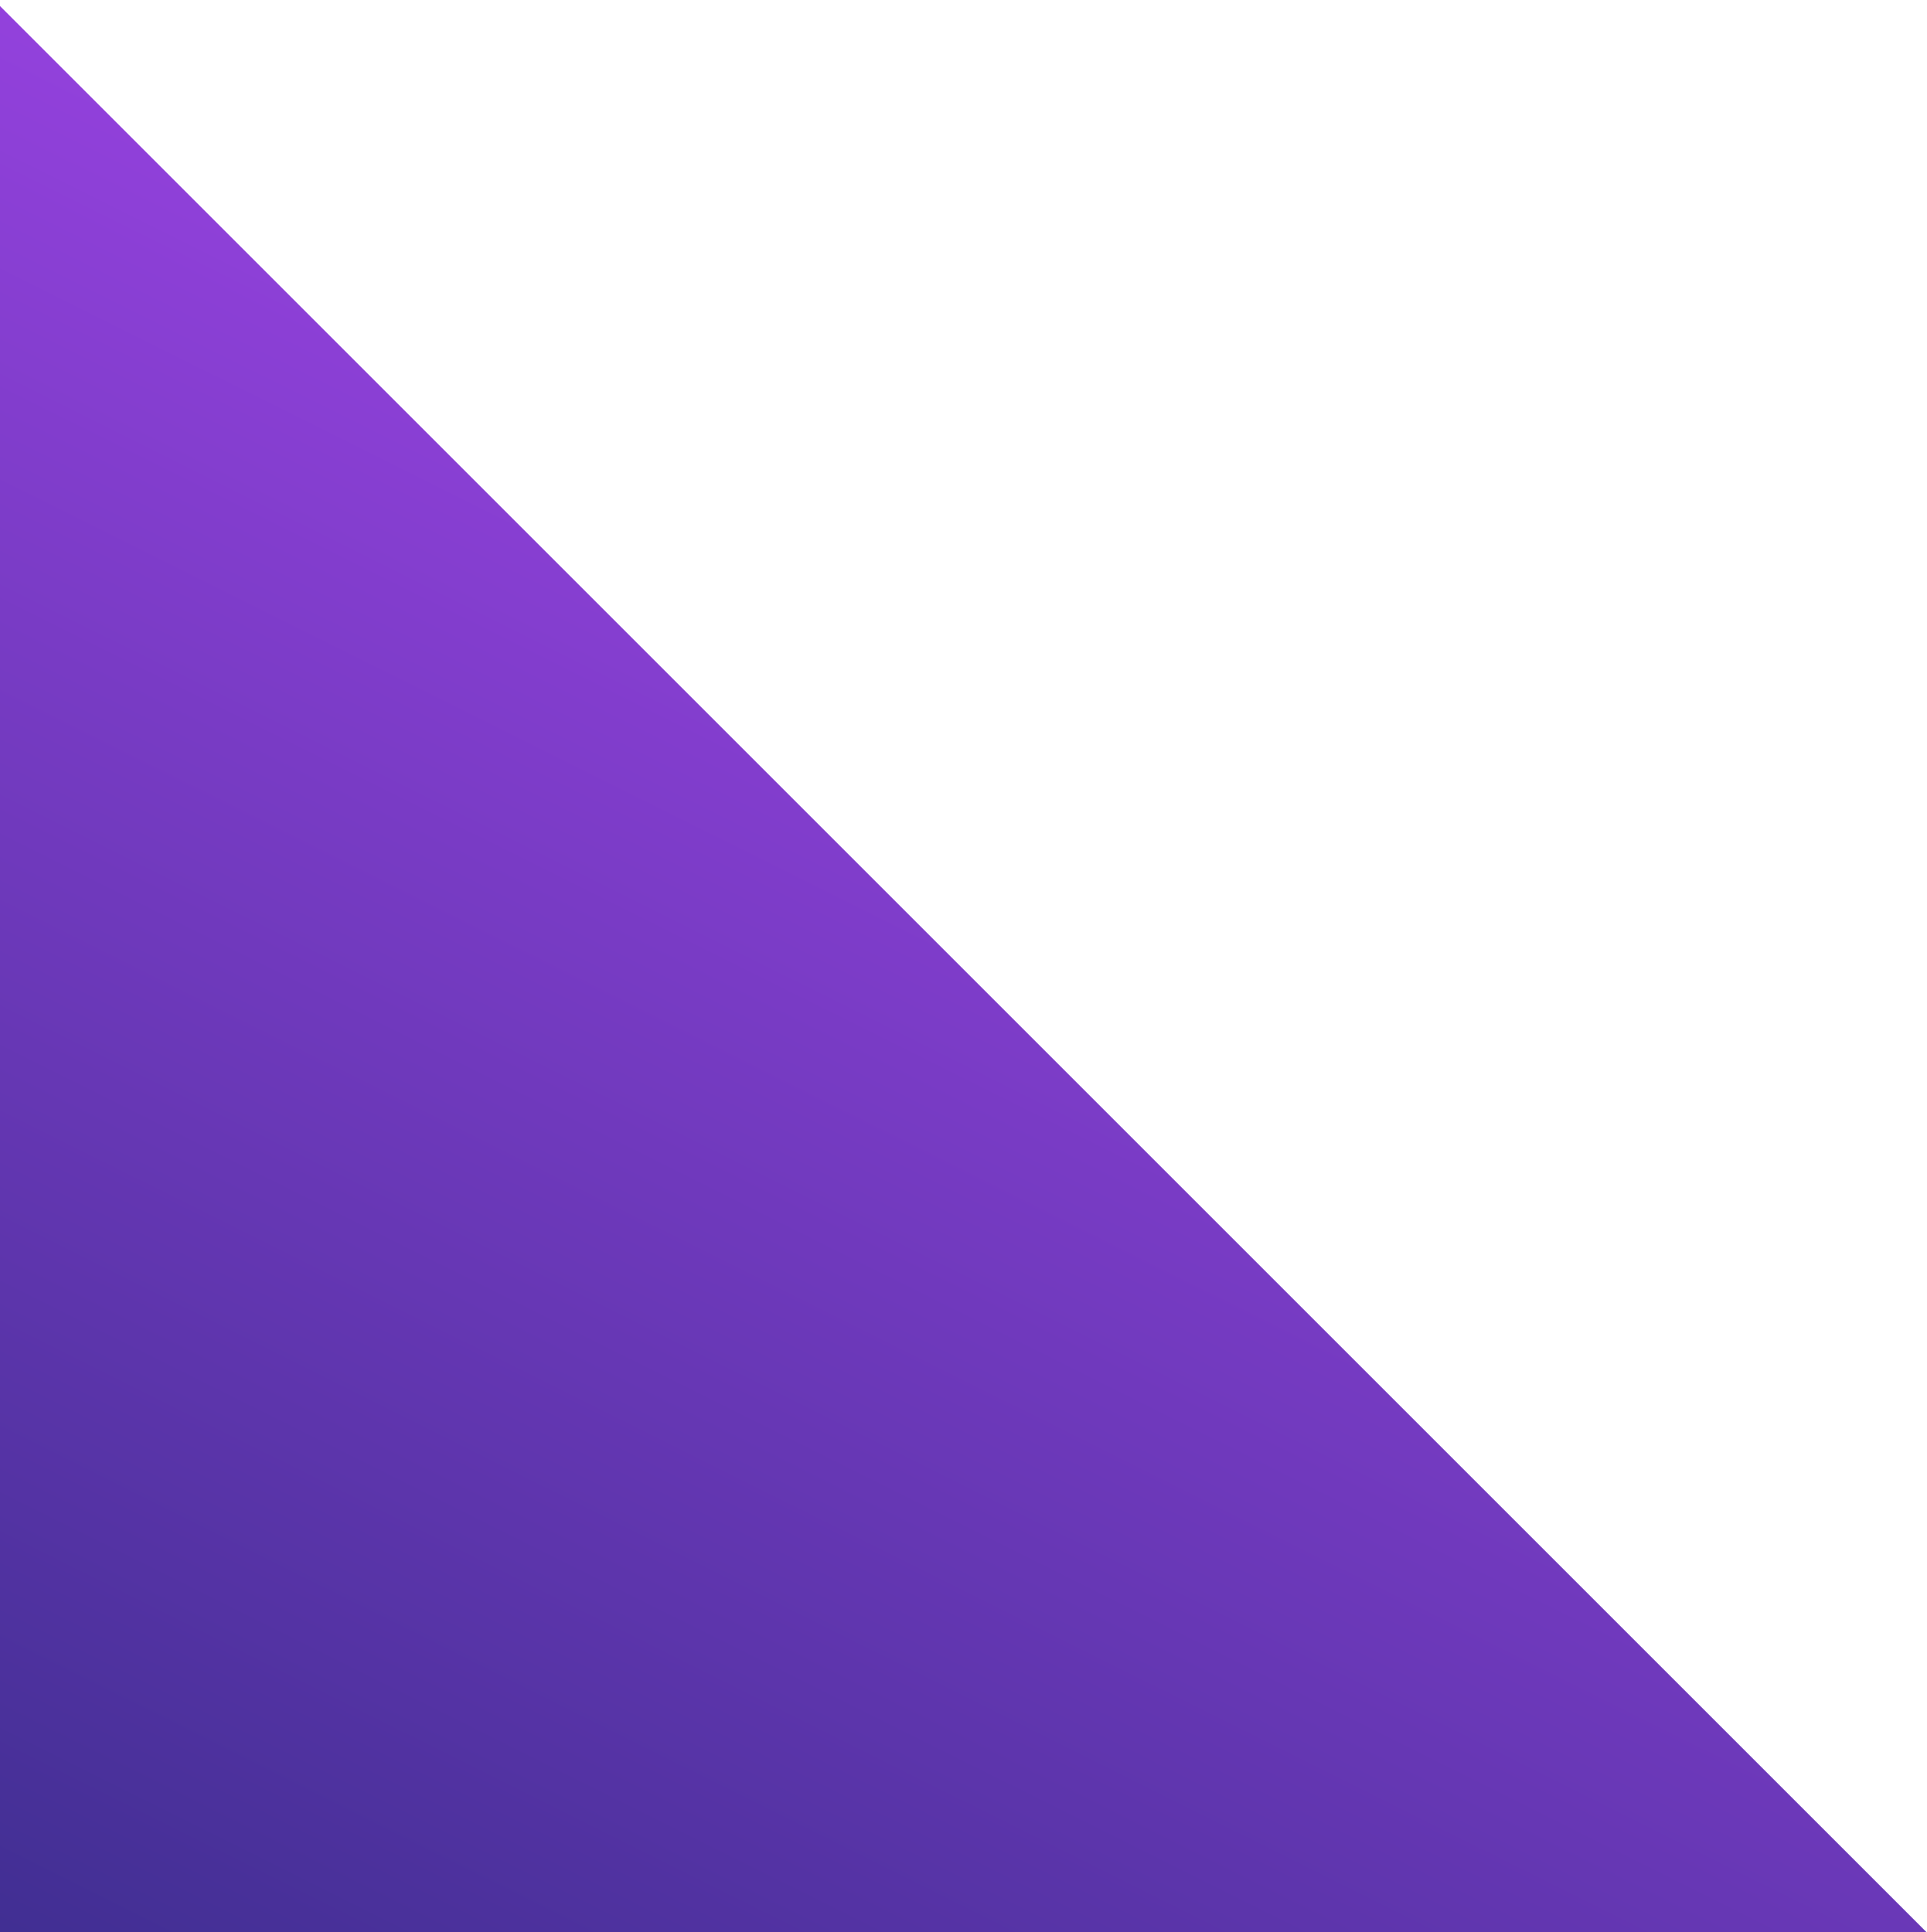
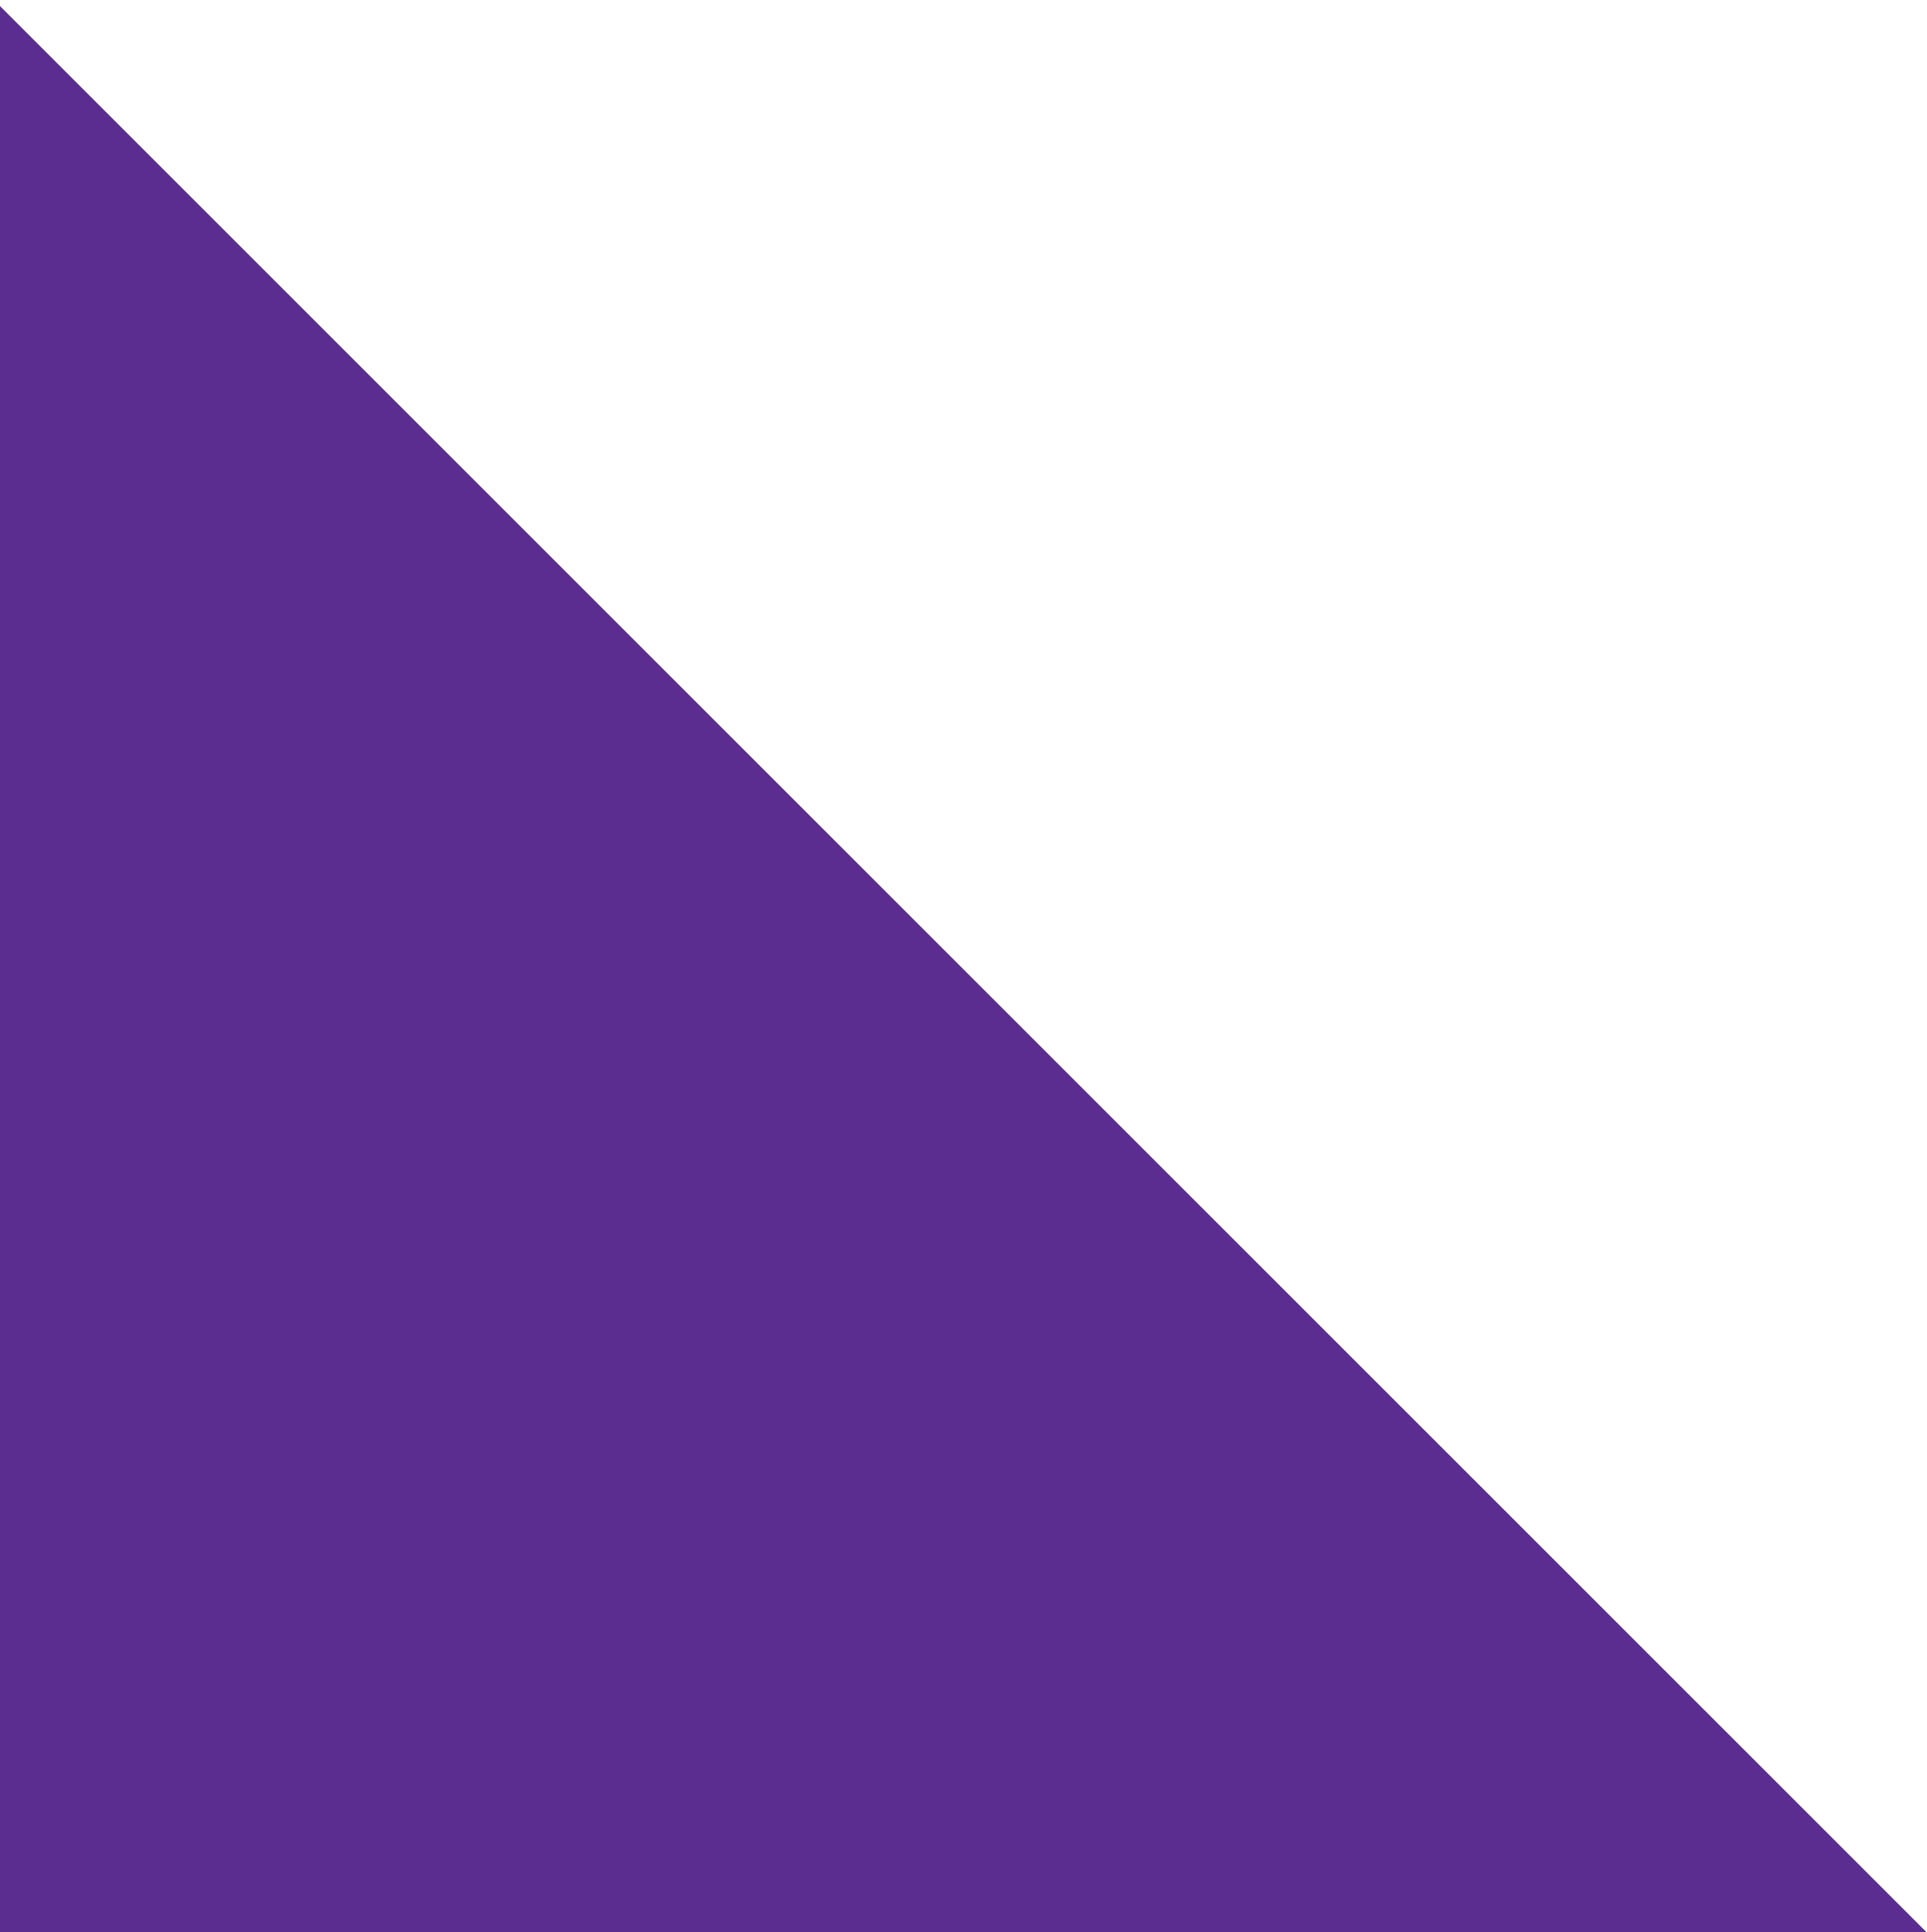
<svg xmlns="http://www.w3.org/2000/svg" viewBox="0 0 636 638" fill="none">
-   <path d="M-2 638V0l638 638H-2z" fill="url(#paint0_linear)" />
+   <path d="M-2 638V0l638 638H-2z" fill="#5c2d91" />
  <defs>
    <linearGradient id="paint0_linear" x1="344" y1="-.2" x2="-100" y2="889.8" gradientUnits="userSpaceOnUse">
      <stop stop-color="#a946f0" />
      <stop offset="1" stop-color="#1A2670" />
    </linearGradient>
  </defs>
</svg>
